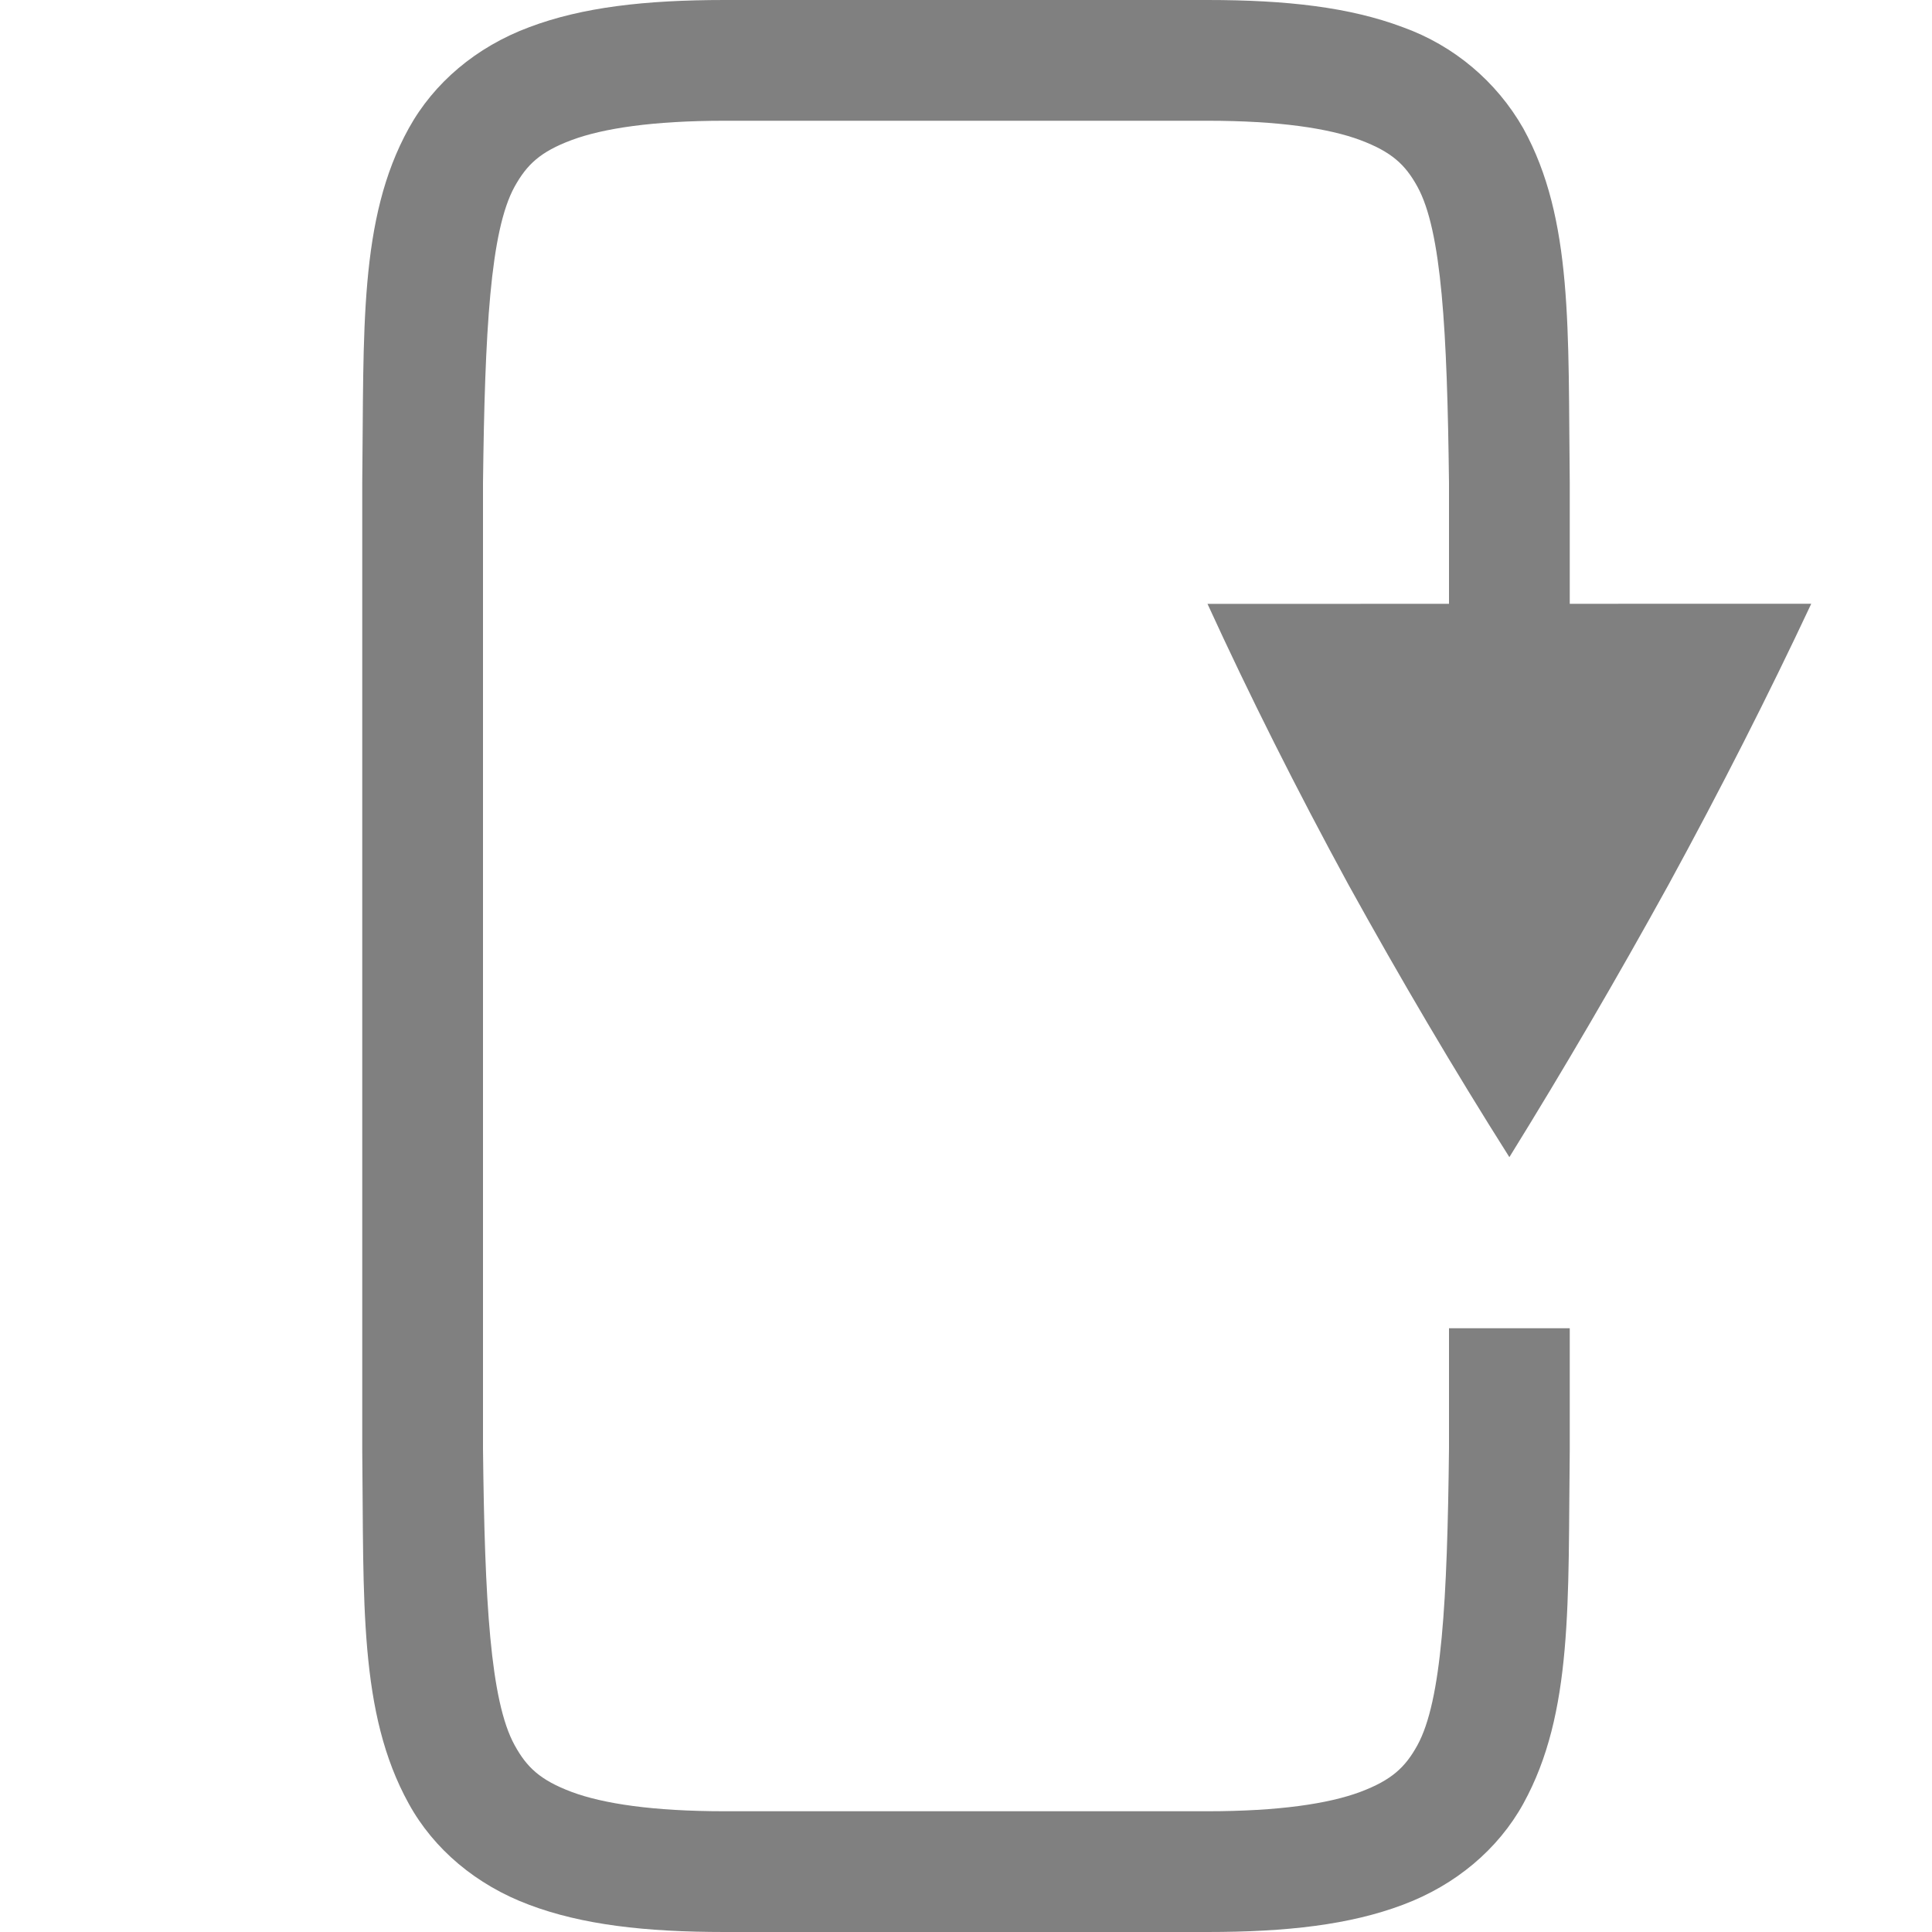
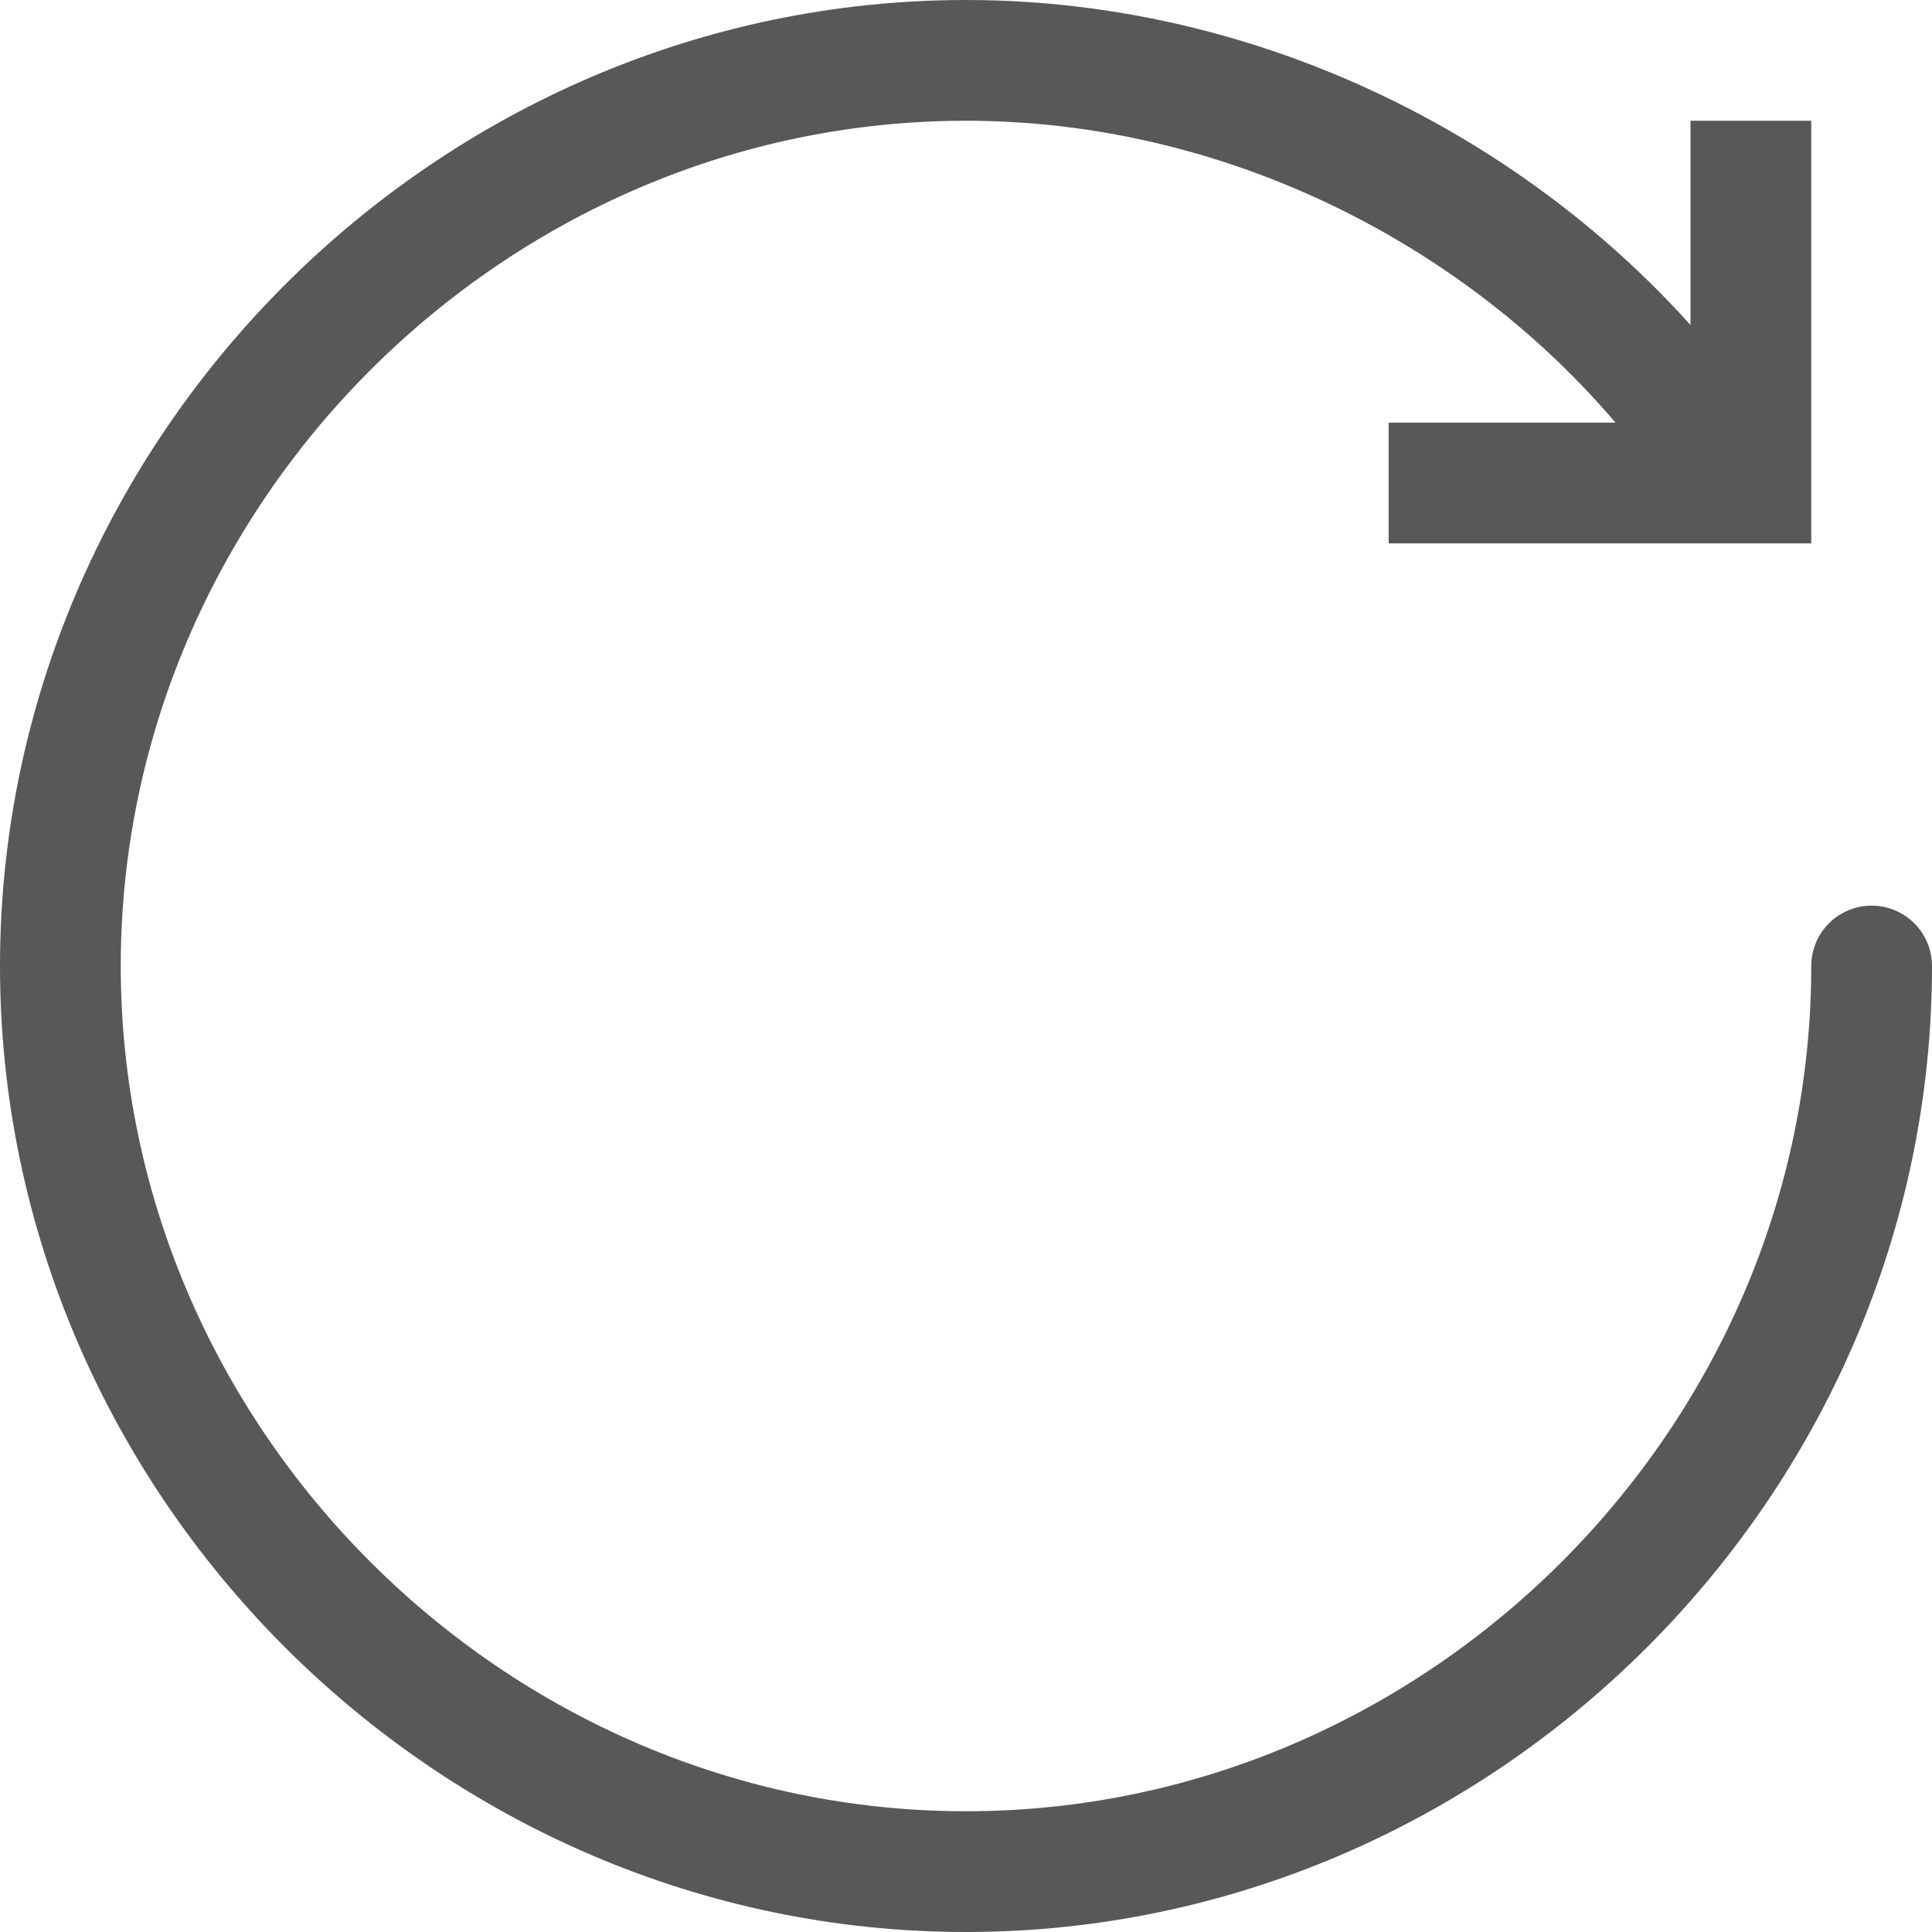
- <svg xmlns="http://www.w3.org/2000/svg" height="16" width="16">
-   <g color="#000" fill="gray">
-     <path d="M6 0C5.342 0 4.82.06 4.383.225c-.44.164-.79.461-.998.838-.416.752-.37 1.673-.385 2.931V12.006c.014 1.258-.031 2.179.385 2.931.207.377.559.674.998.838.438.165.96.225 1.617.225h4c.657 0 1.178-.06 1.617-.225.439-.164.79-.461.998-.837.415-.753.37-1.674.385-2.932V11h-1v.994c-.014 1.264-.06 2.092-.262 2.46-.101.183-.213.288-.473.386-.26.097-.673.16-1.265.16H6c-.593 0-1.006-.063-1.266-.16-.26-.098-.371-.203-.472-.387C4.06 14.087 4.014 13.26 4 12V4c.015-1.259.06-2.087.261-2.453.102-.184.213-.29.473-.387C4.994 1.063 5.407 1 6 1h4c.592 0 1.005.063 1.265.16.26.098.372.202.473.385.202.366.247 1.196.262 2.455v2.5h1V3.994c-.015-1.258.03-2.179-.385-2.931a1.88 1.88 0 0 0-.998-.838C11.178.06 10.657 0 10 0z" style="line-height:normal;font-variant-ligatures:normal;font-variant-position:normal;font-variant-caps:normal;font-variant-numeric:normal;font-variant-alternates:normal;font-feature-settings:normal;text-indent:0;text-align:start;text-decoration-line:none;text-decoration-style:solid;text-decoration-color:#000;text-transform:none;text-orientation:mixed;shape-padding:0;isolation:auto;mix-blend-mode:normal;marker:none" font-weight="400" font-family="sans-serif" white-space="normal" overflow="visible" />
-     <path d="M15 5l-5 .001c.348.76.737 1.535 1.166 2.323.431.78.875 1.534 1.334 2.259.449-.725.889-1.478 1.32-2.26.43-.788.823-1.562 1.18-2.323z" style="marker:none" overflow="visible" />
+ <svg xmlns="http://www.w3.org/2000/svg" version="1.1" id="图层_1" x="0px" y="0px" viewBox="0 0 16 16" style="enable-background:new 0 0 16 16;" xml:space="preserve">
+   <style type="text/css">
+ 	.st0{opacity:0.75;}
+ 	.st1{fill:none;stroke:#1F2022;stroke-linecap:round;stroke-miterlimit:10;}
+ 	.st2{fill:#1F2022;}
+ </style>
+   <g id="表-1_x5F_复制" class="st0">
+     <path class="st1" d="M14.3,3.9C13,1.9,10.6,0.5,8,0.5C3.9,0.5,0.5,3.9,0.5,8s3.4,7.5,7.5,7.5s7.5-3.4,7.5-7.5" />
+     <polygon class="st2" points="11.5,3.5 14,3.5 14,1 15,1 15,4.5 11.5,4.5  " />
  </g>
</svg>
